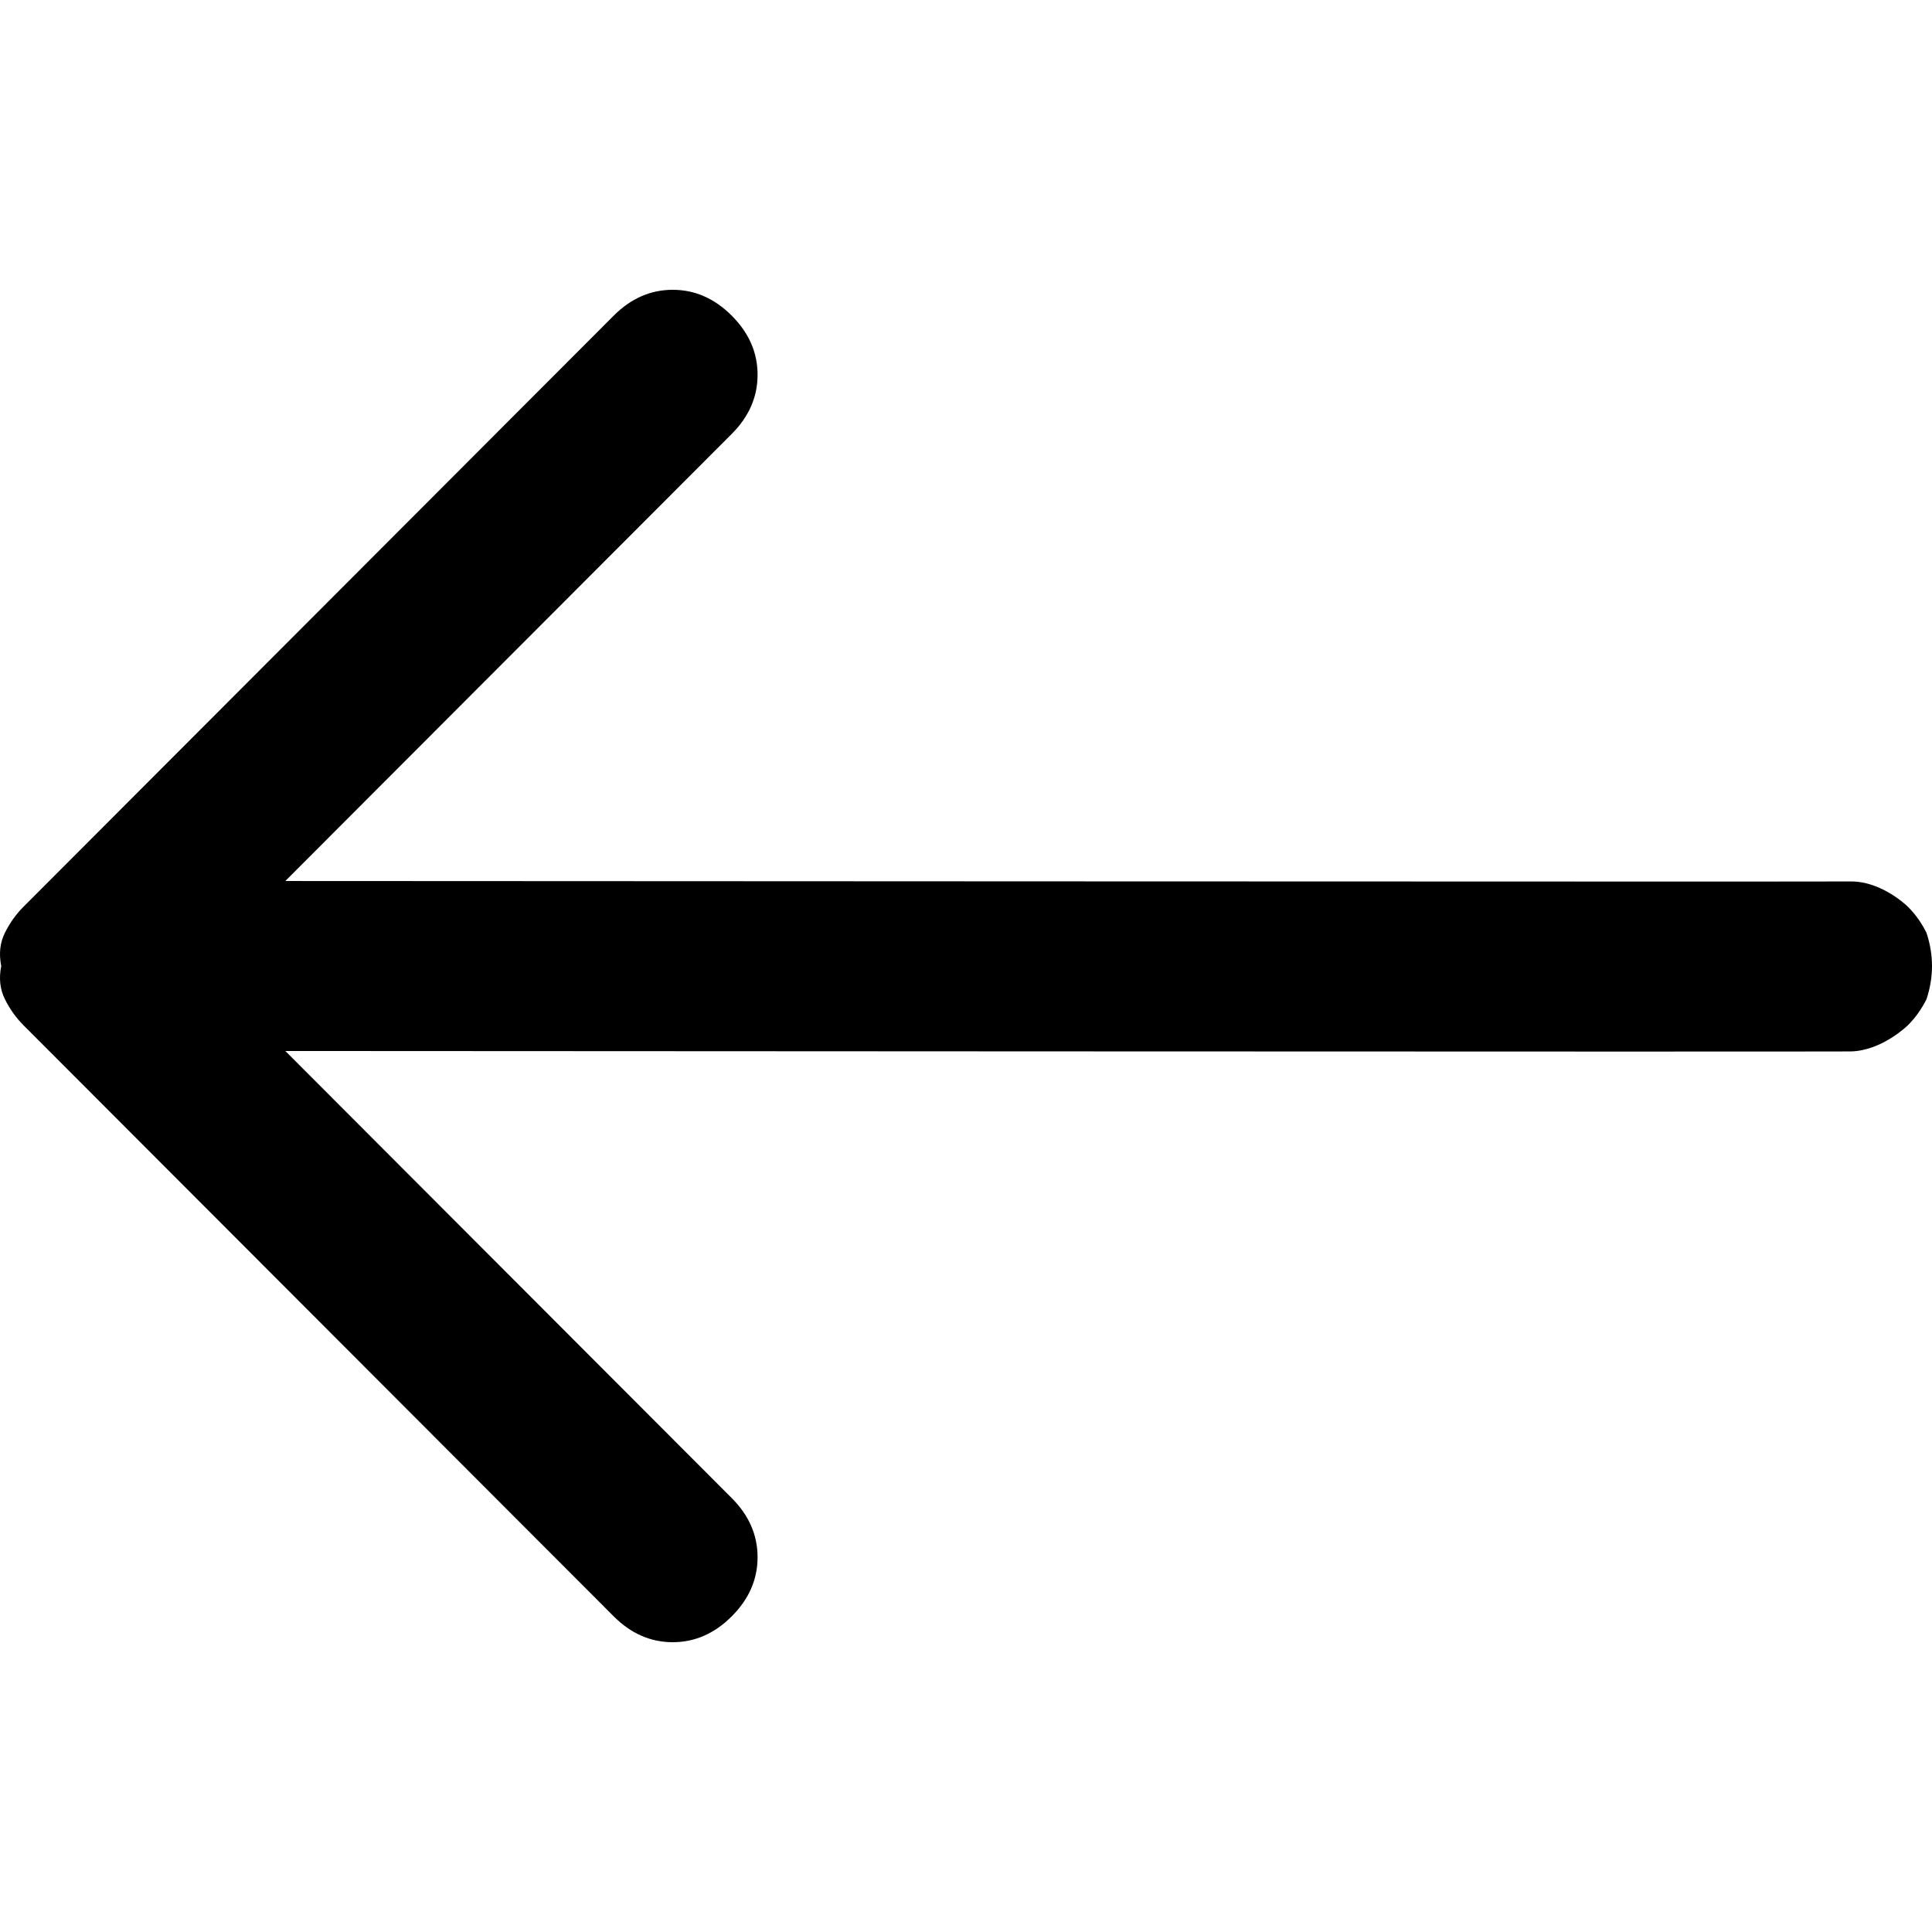
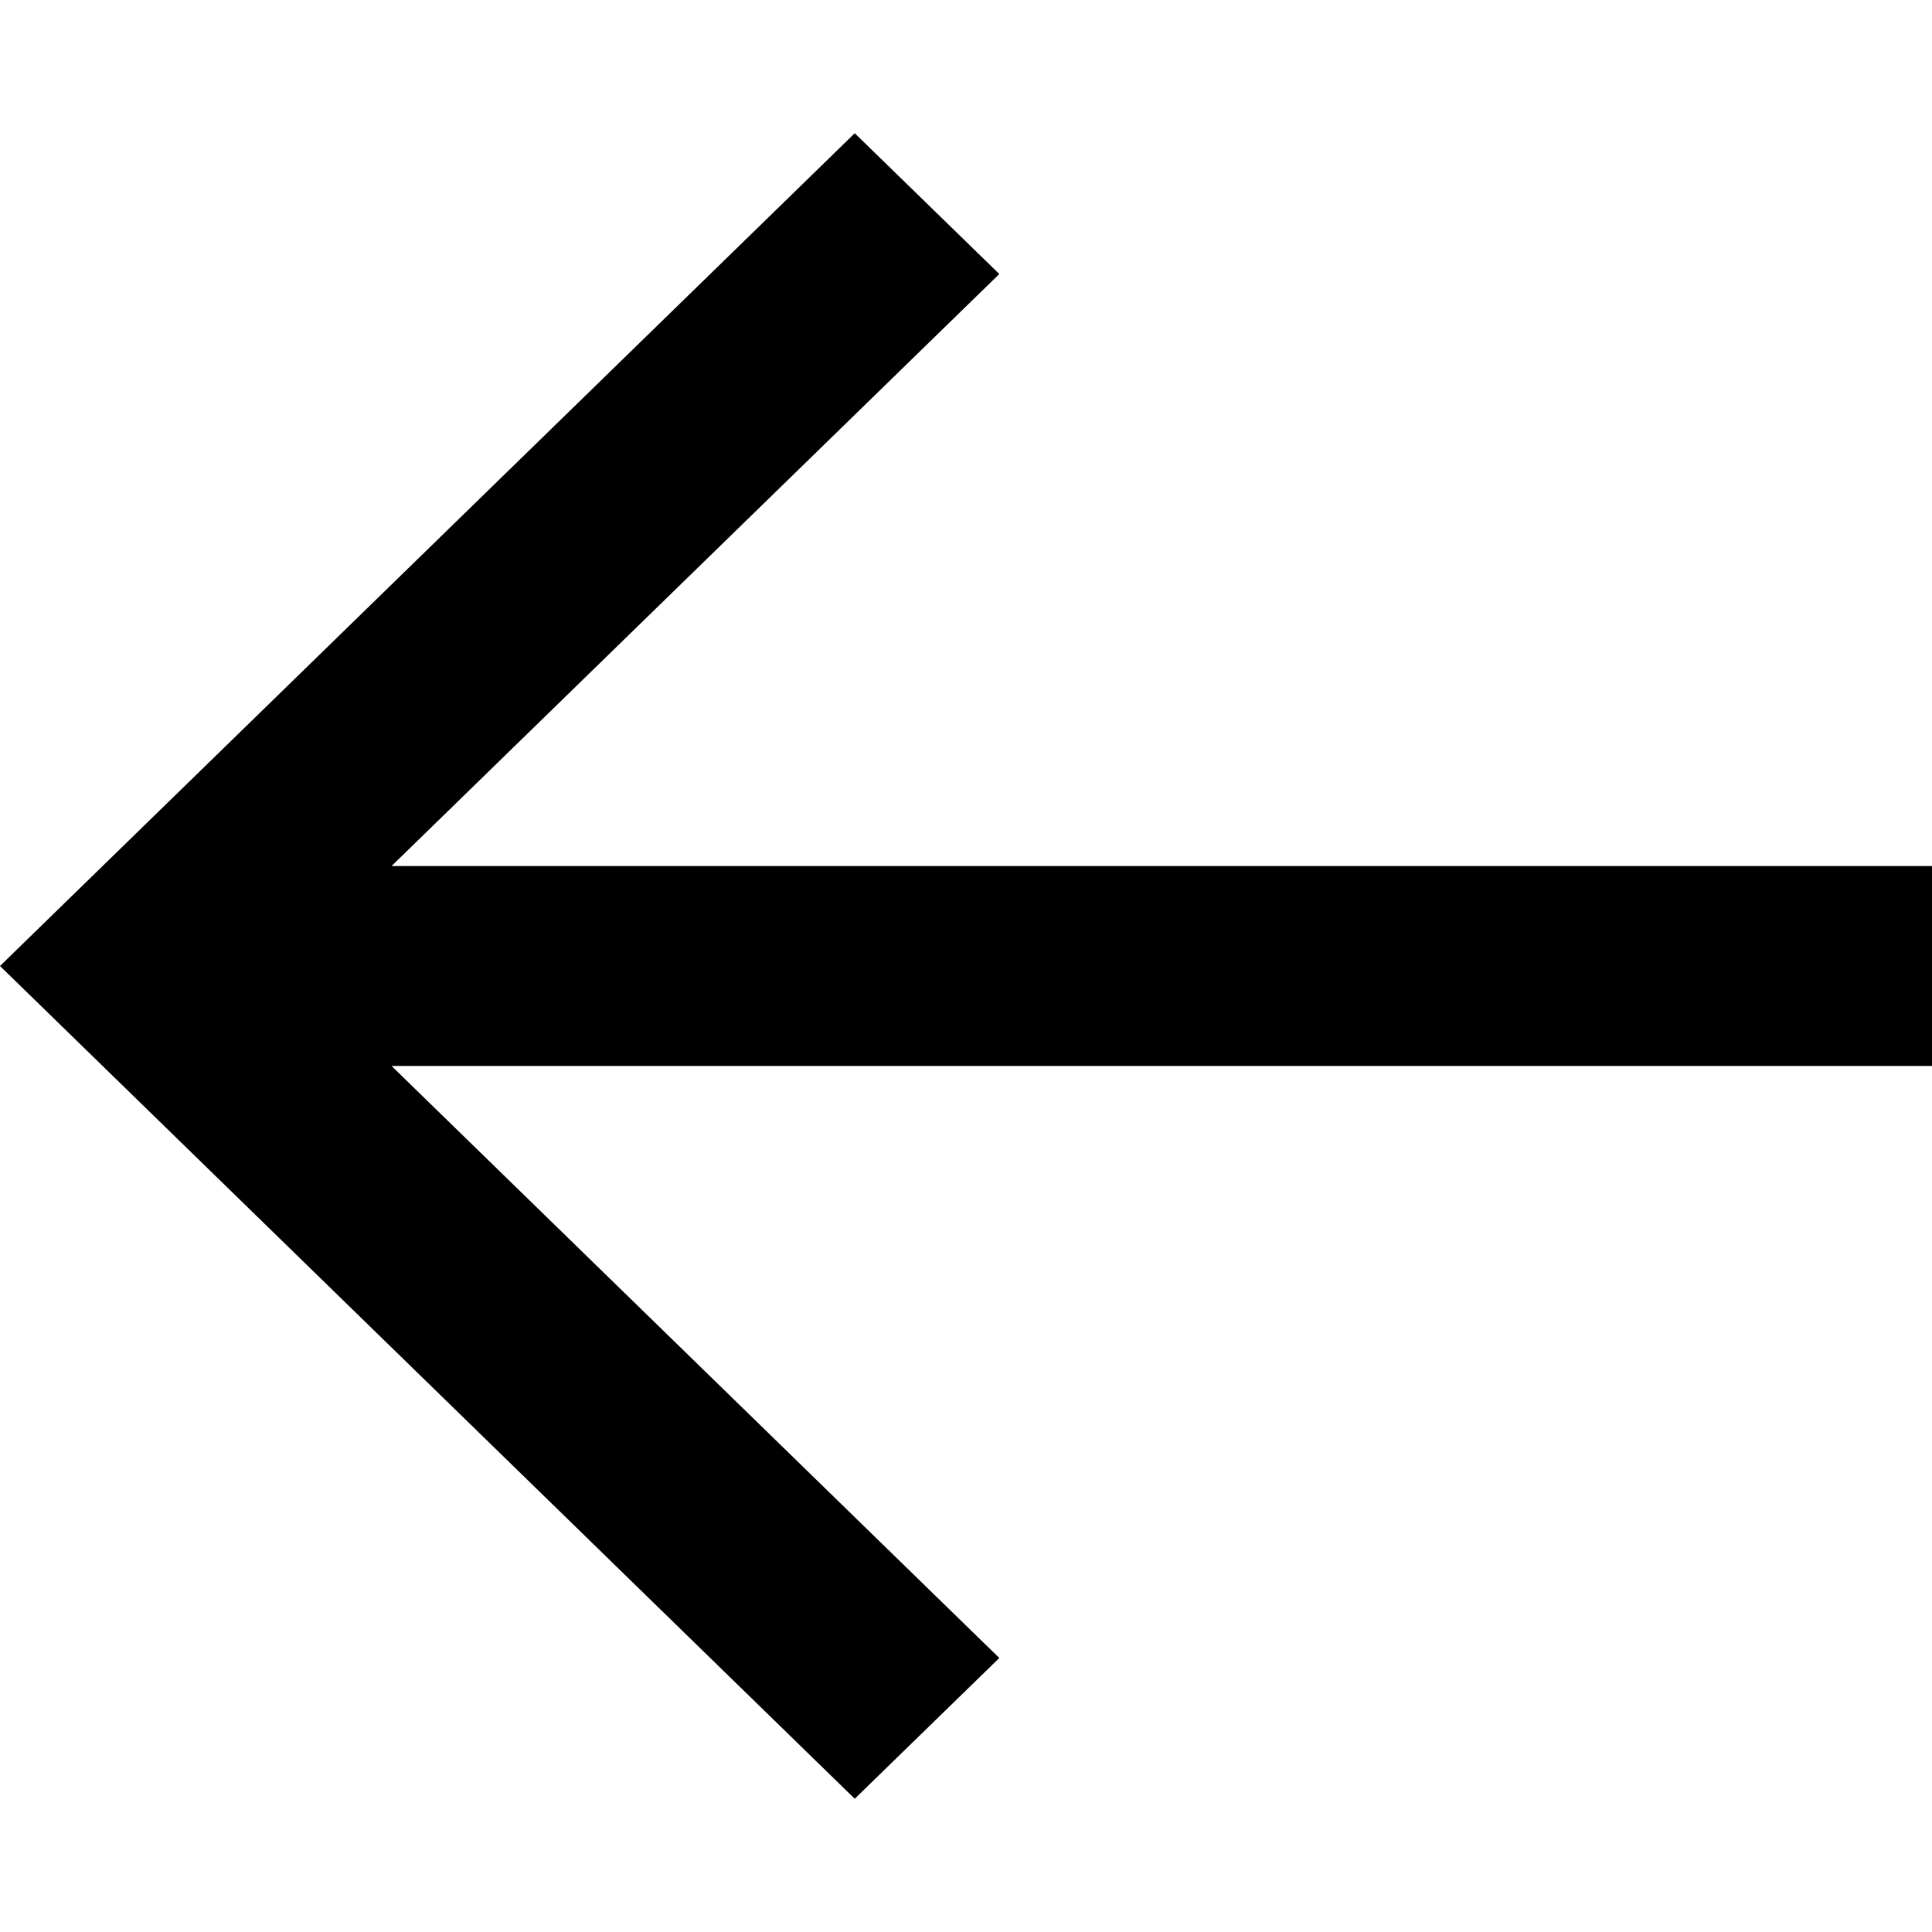
- <svg xmlns="http://www.w3.org/2000/svg" width="100px" height="100px" viewBox="0 0 100 100" version="1.1">
+ <svg xmlns="http://www.w3.org/2000/svg" width="29px" height="29px" viewBox="0 0 29 29" version="1.1">
  <defs />
  <g id="Page-1" stroke="none" stroke-width="1" fill="none" fill-rule="evenodd">
    <g id="arrow-left" fill-rule="nonzero" fill="currentColor">
-       <path d="M16.339,68.236 L46.94,98.791 C47.322,99.172 47.769,99.491 48.279,99.745 C48.789,100 49.362,100.064 50,99.936 C50.638,100.064 51.211,100 51.721,99.745 C52.231,99.491 52.678,99.172 53.06,98.791 L83.661,68.236 C84.554,67.344 85,66.326 85,65.18 C85,64.034 84.554,63.016 83.661,62.125 C82.769,61.233 81.749,60.788 80.601,60.788 C79.454,60.788 78.434,61.233 77.541,62.125 L54.399,85.232 C54.399,85.232 54.446,5.855 54.422,4.222 C54.397,2.59 53.06,1.241 53.06,1.241 C52.678,0.859 52.231,0.541 51.721,0.286 C50.574,-0.095 49.426,-0.095 48.279,0.286 C47.769,0.541 47.322,0.859 46.94,1.241 C46.94,1.241 45.605,2.574 45.624,4.222 C45.643,5.87 45.601,85.232 45.601,85.232 L22.459,62.125 C21.566,61.233 20.546,60.788 19.399,60.788 C18.251,60.788 17.231,61.233 16.339,62.125 C15.446,63.016 15,64.034 15,65.18 C15,66.326 15.446,67.344 16.339,68.236 Z" transform="translate(50, 50) rotate(90) translate(-50, -50) " />
+       <polygon transform="translate(14.5, 14.5) rotate(180) translate(-14.5, -14.5) " points="23.123 16 14 24.887 16.17 27 29 14.5 16.17 2 14 4.113 23.123 13 7.10542736e-15 13 7.10542736e-15 16" />
    </g>
  </g>
</svg>
